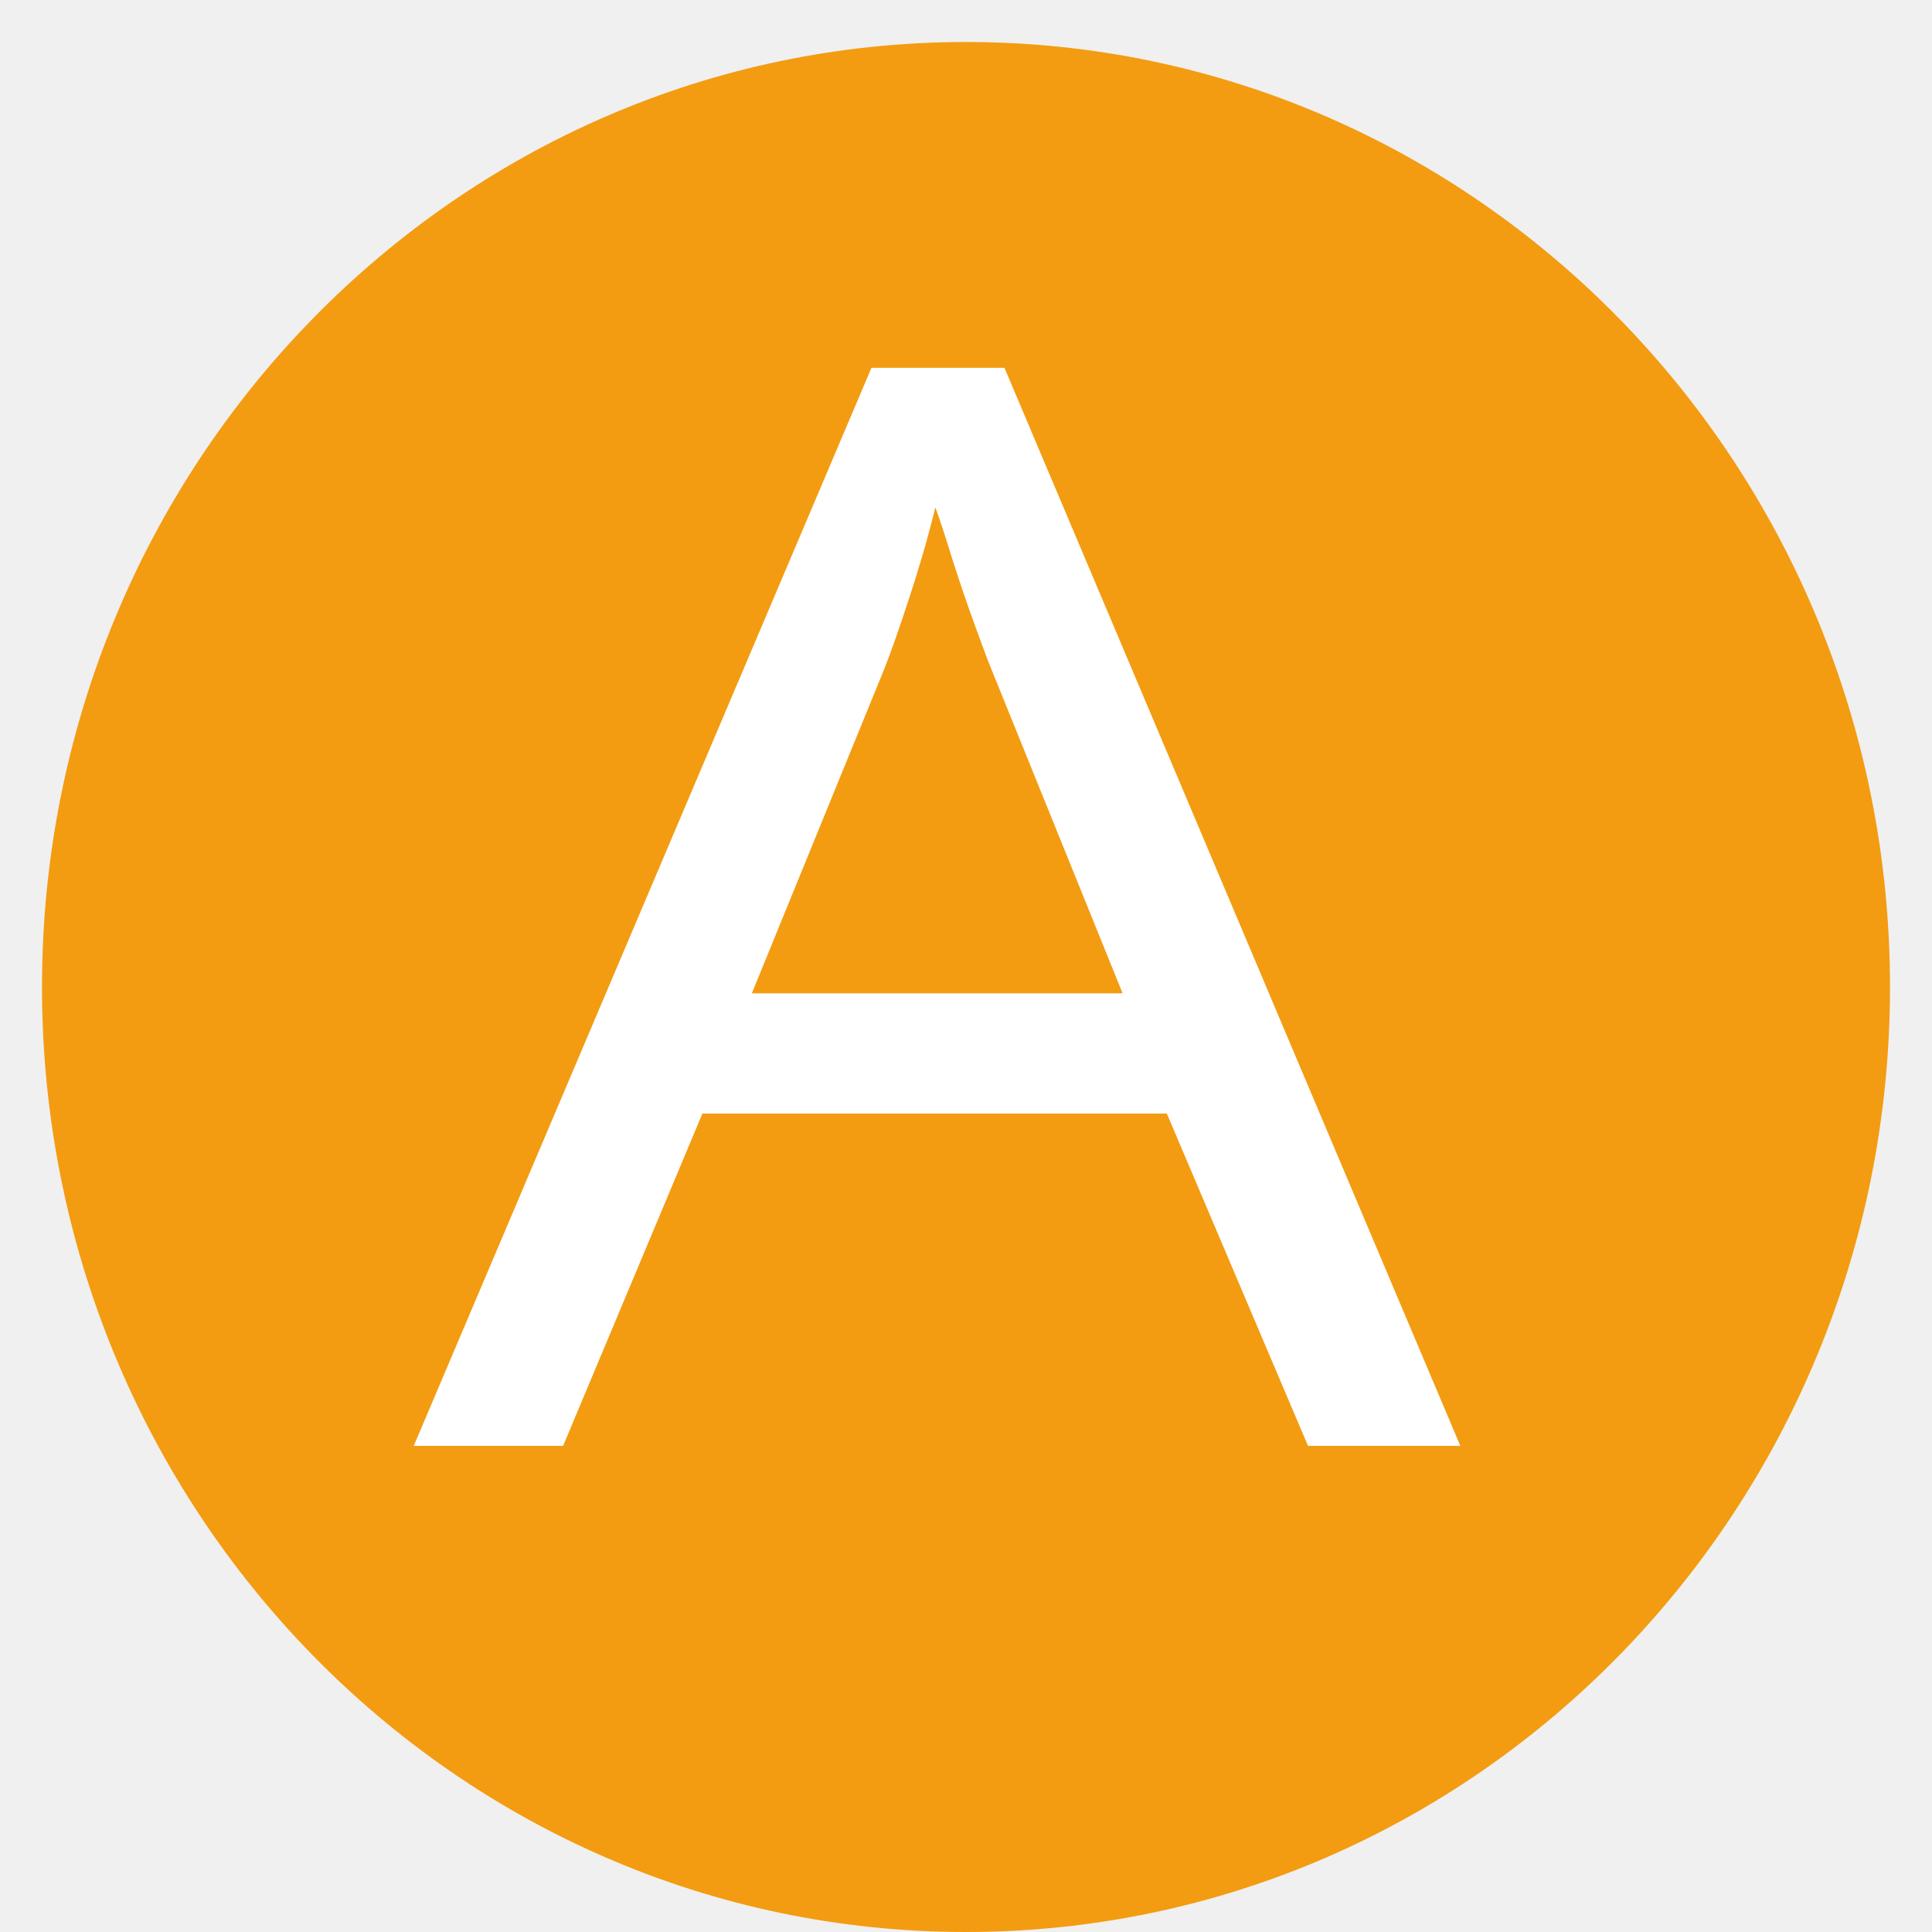
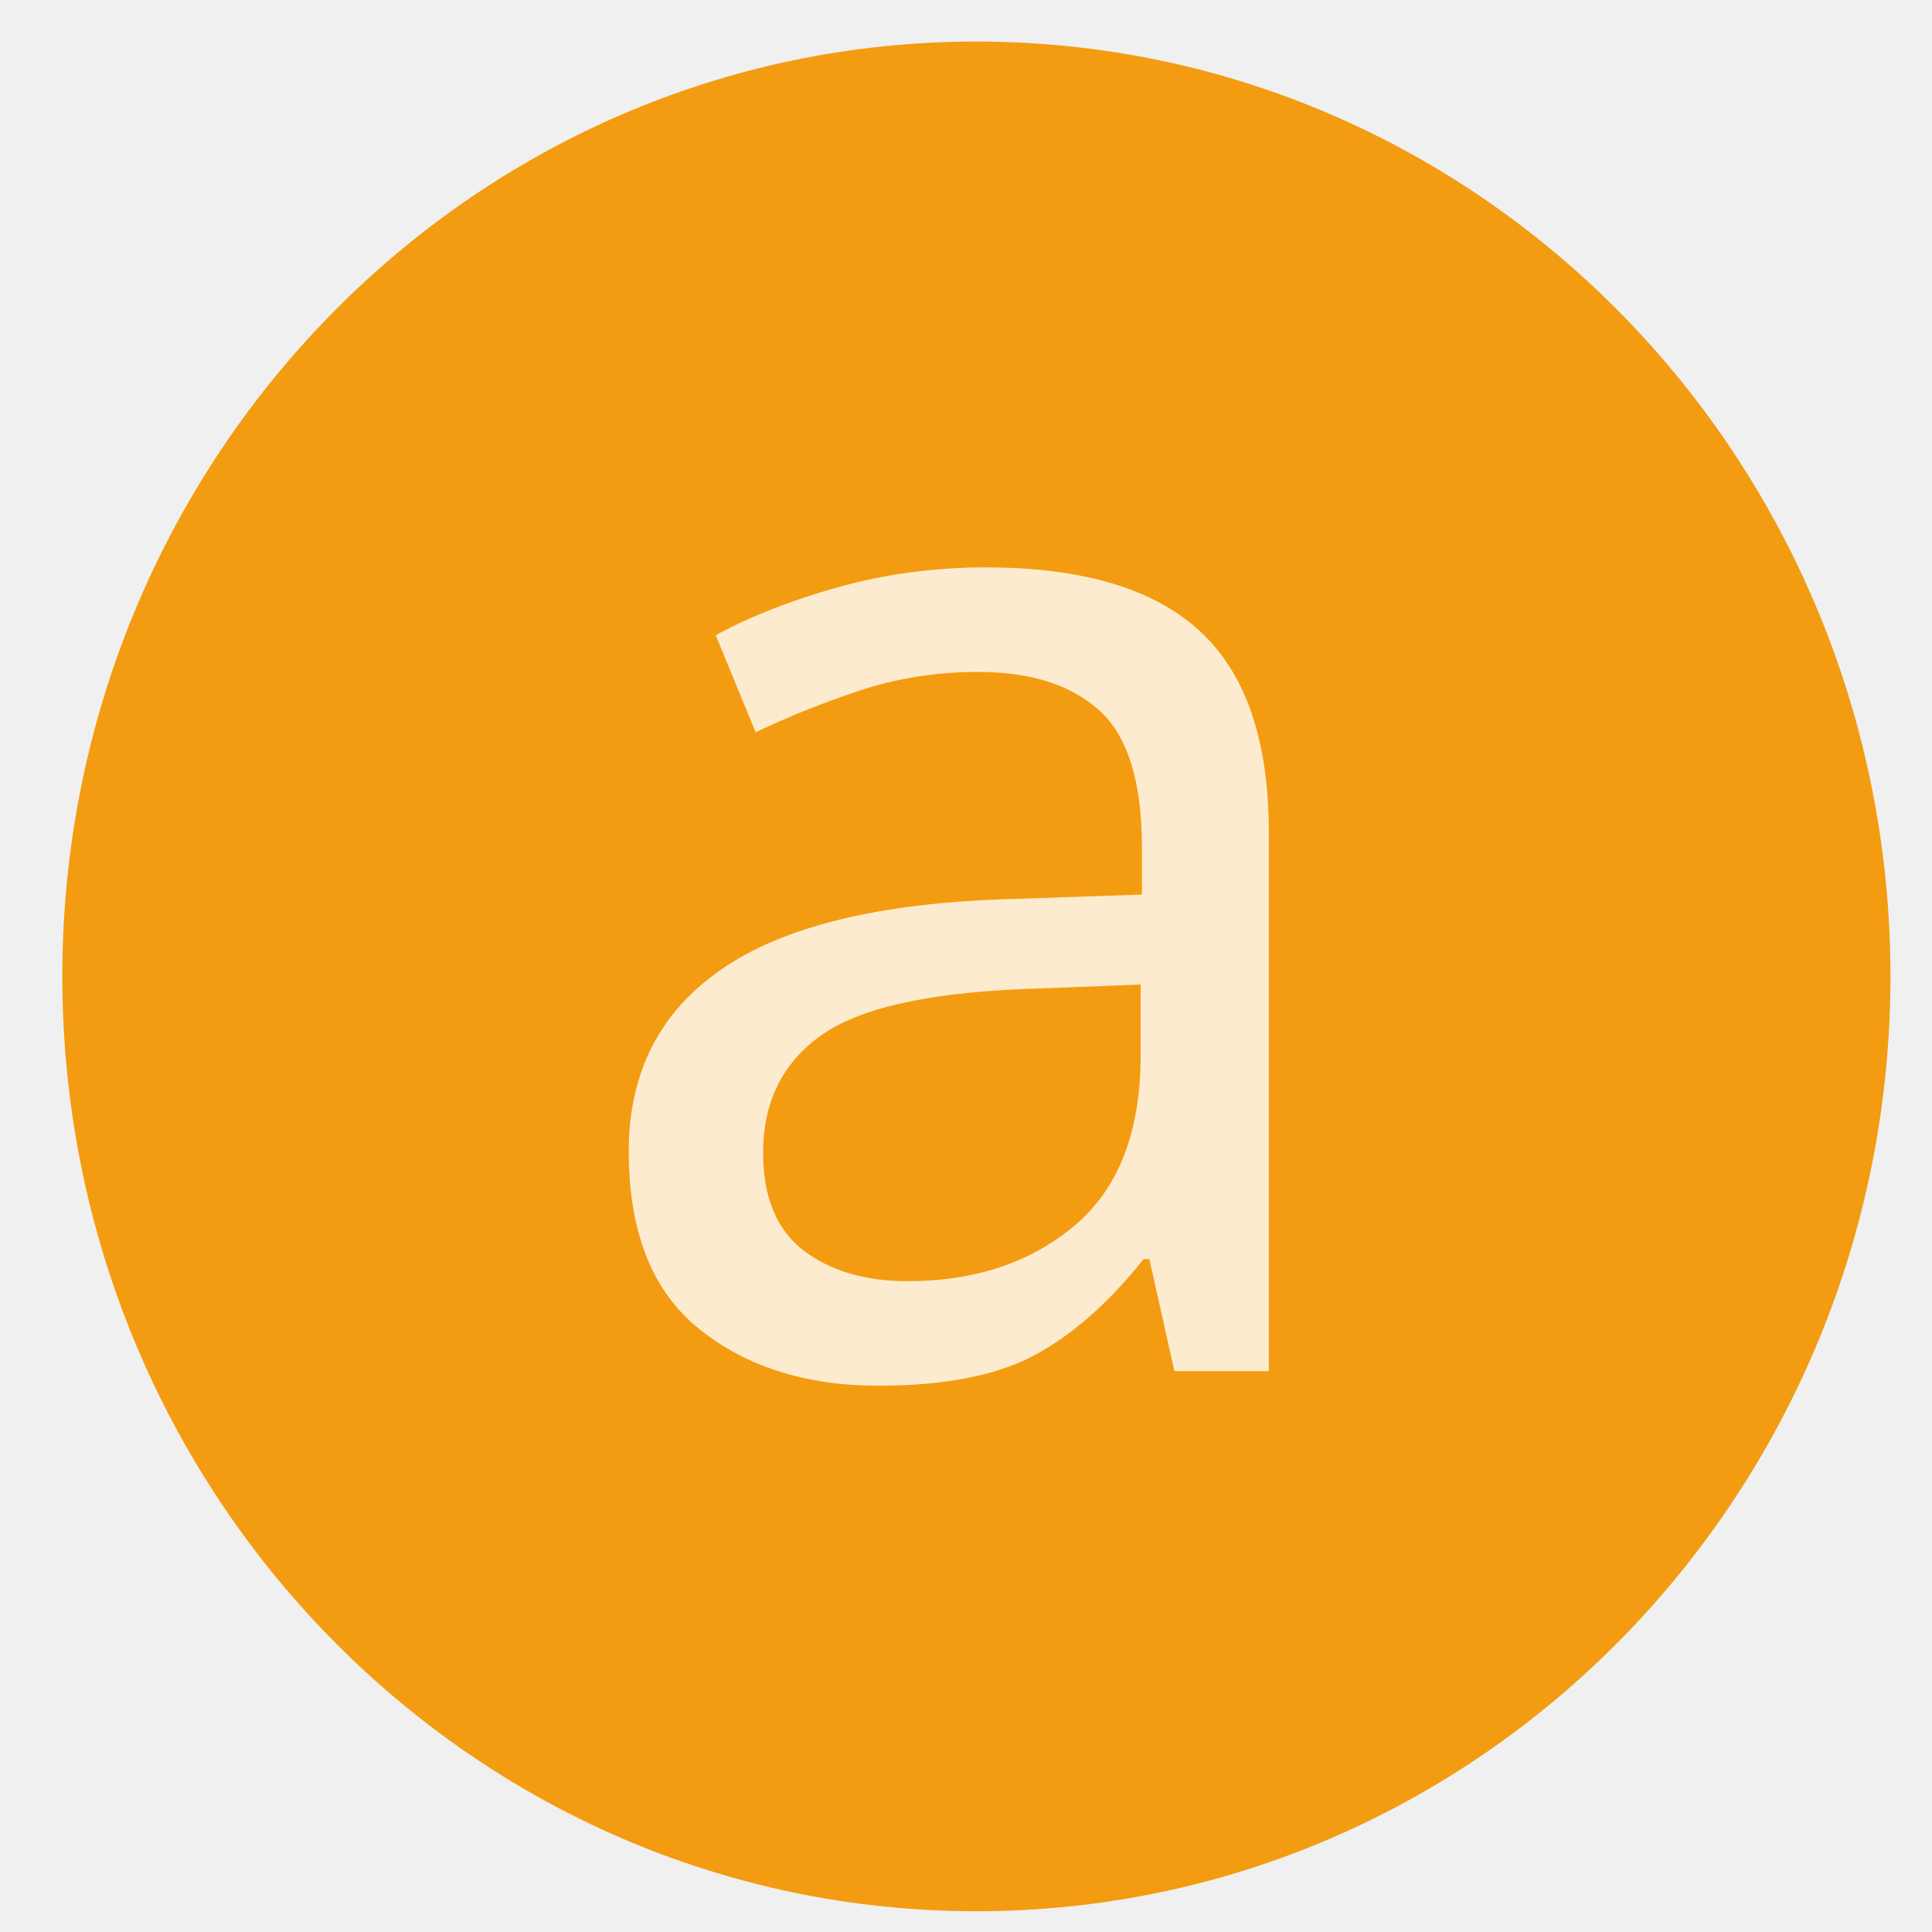
- <svg xmlns="http://www.w3.org/2000/svg" width="92" height="92">
+ <svg xmlns="http://www.w3.org/2000/svg" width="93" height="93">
  <g>
-     <text font-weight="bold" stroke="#000" xml:space="preserve" text-anchor="start" font-family="sans-serif" font-size="52" id="svg_1" y="241.453" x="228" stroke-width="0" fill="#ffffff">A</text>
-     <ellipse stroke="#000" ry="45" rx="44" id="svg_5" cy="47" cx="46" stroke-opacity="null" stroke-width="0" fill="#f39c11" />
-     <text stroke="#000" transform="matrix(1.132256,0,0,1.037736,-59.59109,-26.0171) " font-weight="normal" xml:space="preserve" text-anchor="start" font-family="sans-serif" font-size="69" id="svg_2" y="91.417" x="70.033" stroke-opacity="null" stroke-width="0" fill="#ffffff">A</text>
+     <rect fill="none" id="canvas_background" height="95" width="95" y="-1" x="-1" />
+   </g>
+   <g>
+     <text fill="#ffffff" stroke-width="0" x="228" y="241.453" id="svg_1" font-size="52" font-family="sans-serif" text-anchor="start" xml:space="preserve" stroke="#000" font-weight="bold">A</text>
+     <ellipse fill="#f39c11" stroke-width="0" stroke-opacity="null" cx="47" cy="47" id="svg_5" rx="44" ry="45" stroke="#000" />
+     <text style="cursor: move;" font-style="normal" fill="#ffffff" stroke-width="0" stroke-opacity="null" x="71.799" y="91.417" id="svg_2" font-size="69" font-family="sans-serif" text-anchor="start" xml:space="preserve" font-weight="normal" transform="matrix(1.132256,0,0,1.037736,-59.59109,-26.0171) " stroke="#000" />
+     <text font-style="normal" opacity="0.8" xml:space="preserve" text-anchor="start" font-family="sans-serif" font-size="71" id="svg_4" y="66" x="27" fill-opacity="null" stroke-opacity="null" stroke-width="0" stroke="#000" fill="#ffffff">a</text>
  </g>
</svg>
